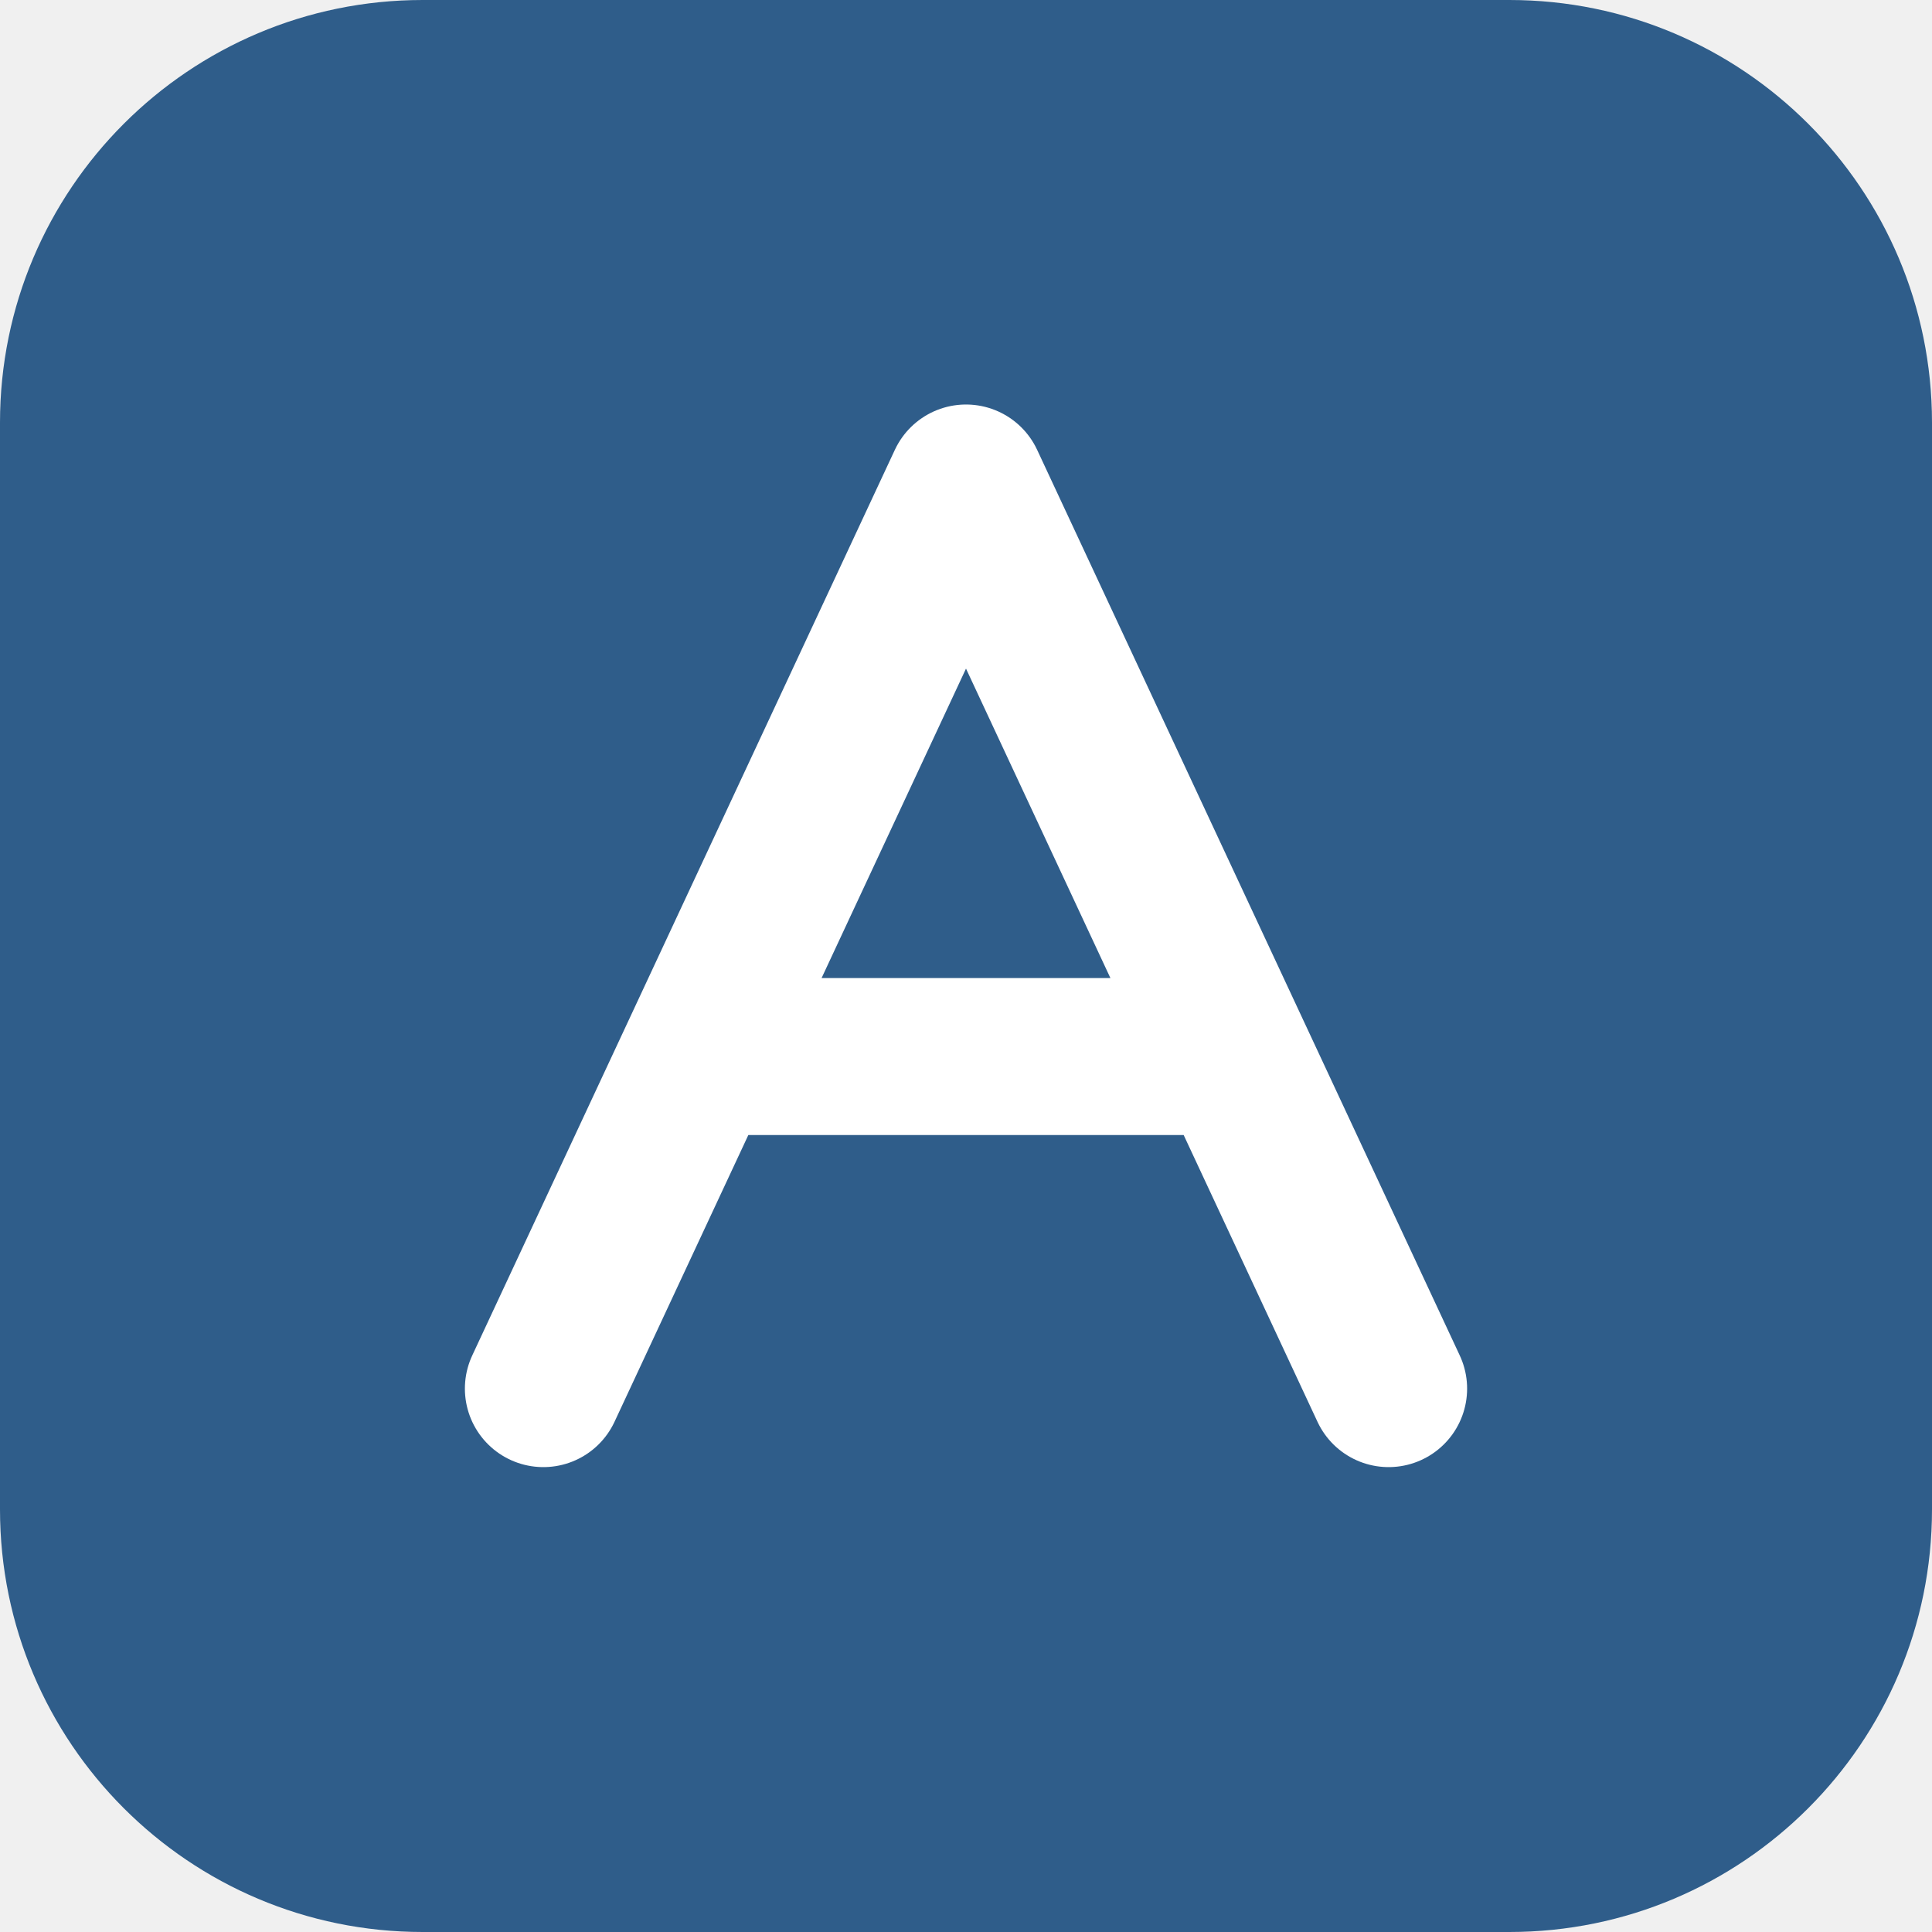
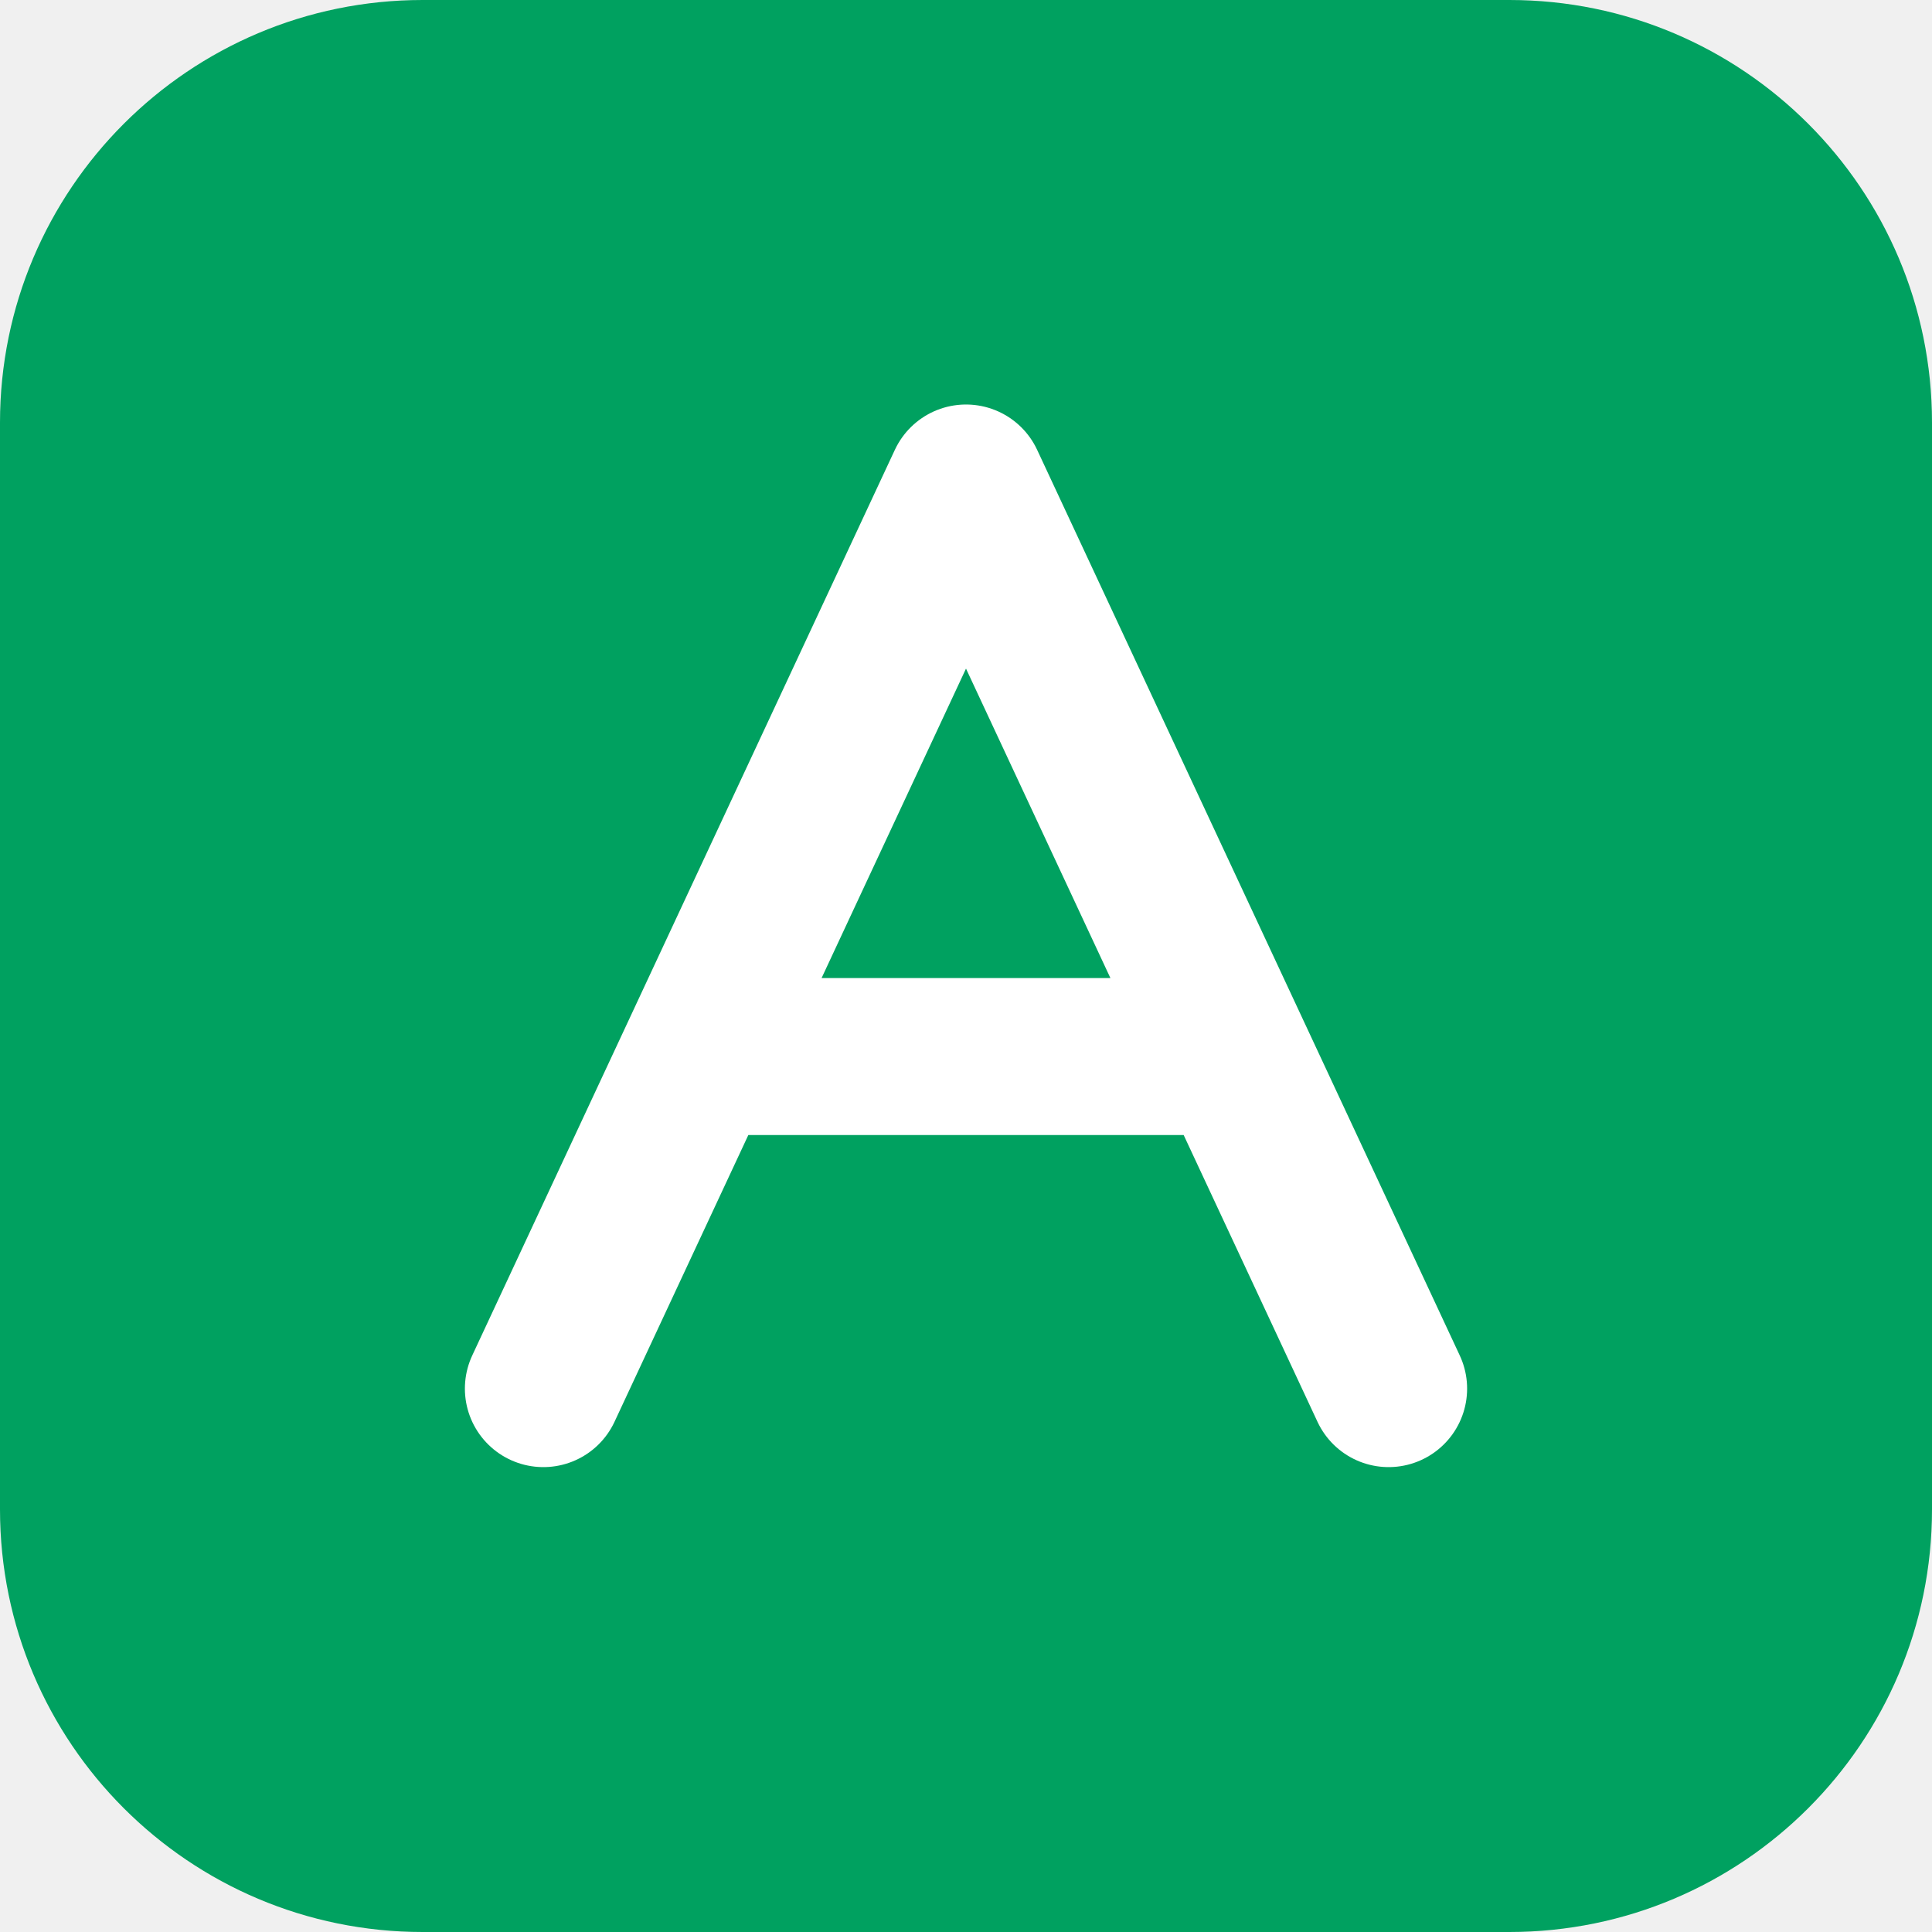
<svg xmlns="http://www.w3.org/2000/svg" viewBox="0 0 32 32">
-   <rect width="32" height="32" rx="7" fill="#2f5d8a" />
+   <rect width="32" height="32" rx="7" fill="#00a160" />
  <path d="M9 23 16 8l7 15M11.6 17.5h8.8" fill="none" stroke="#fff" stroke-width="2.6" stroke-linecap="round" stroke-linejoin="round" />
</svg>
